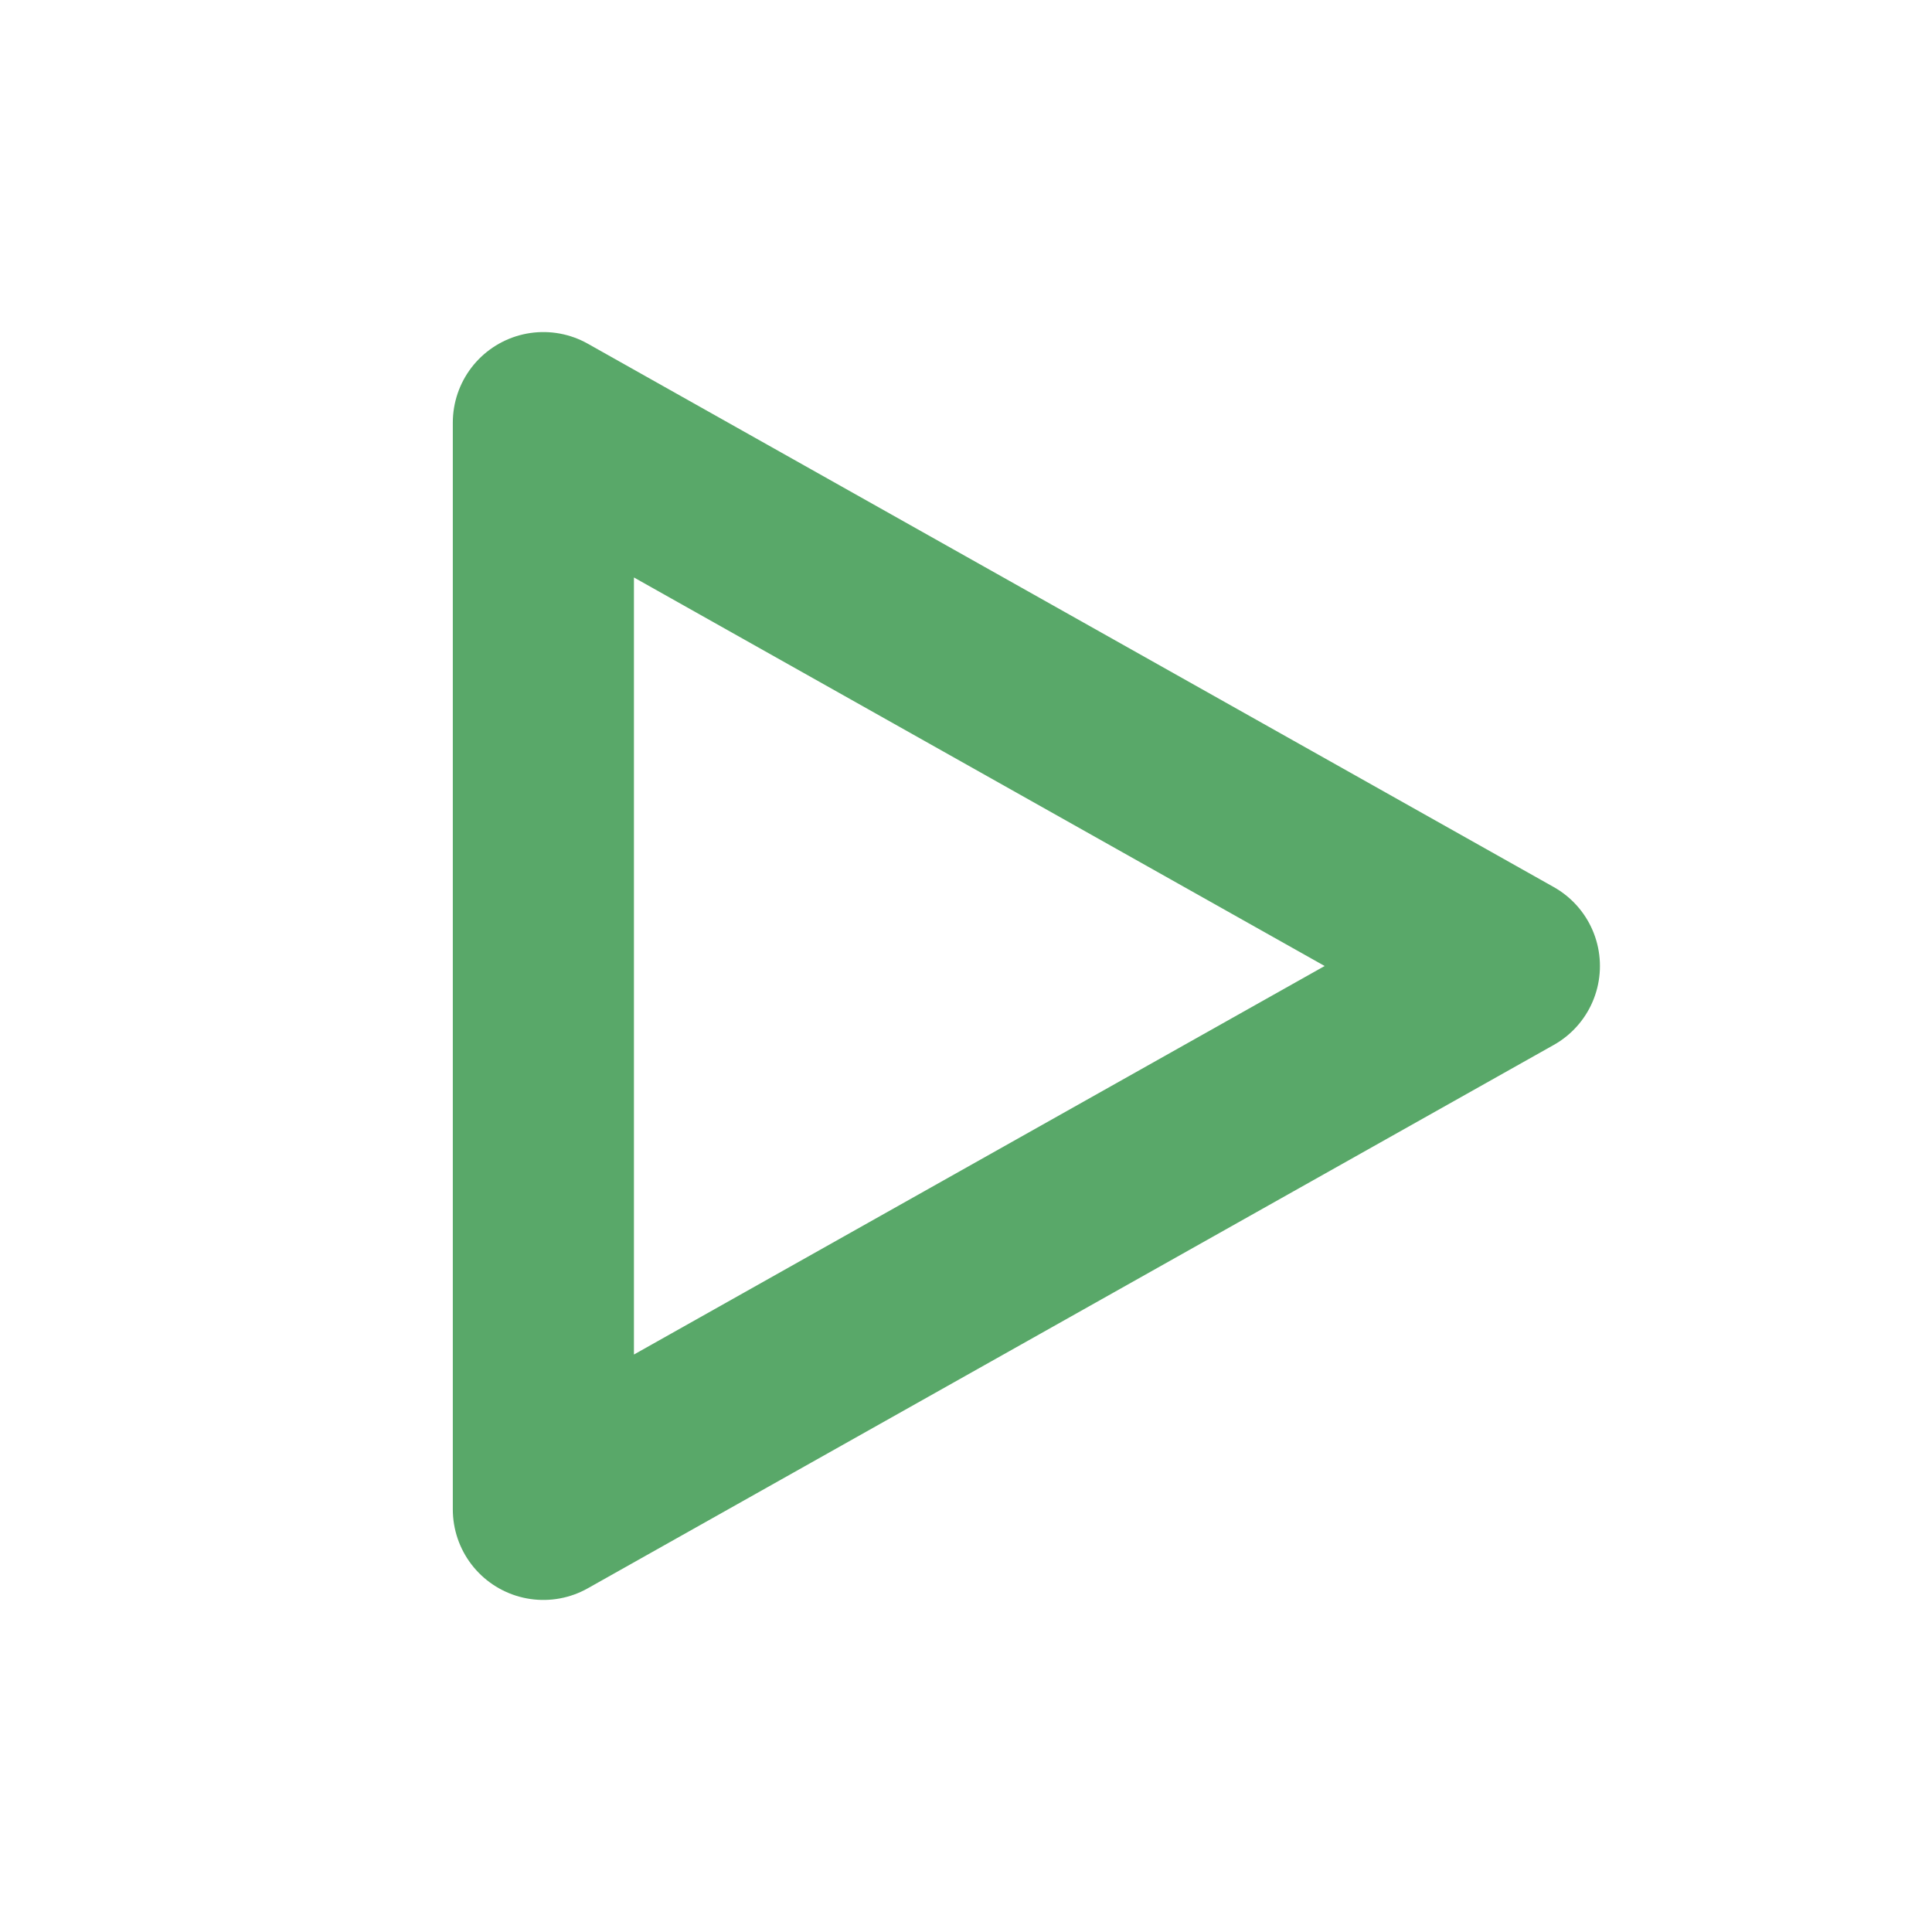
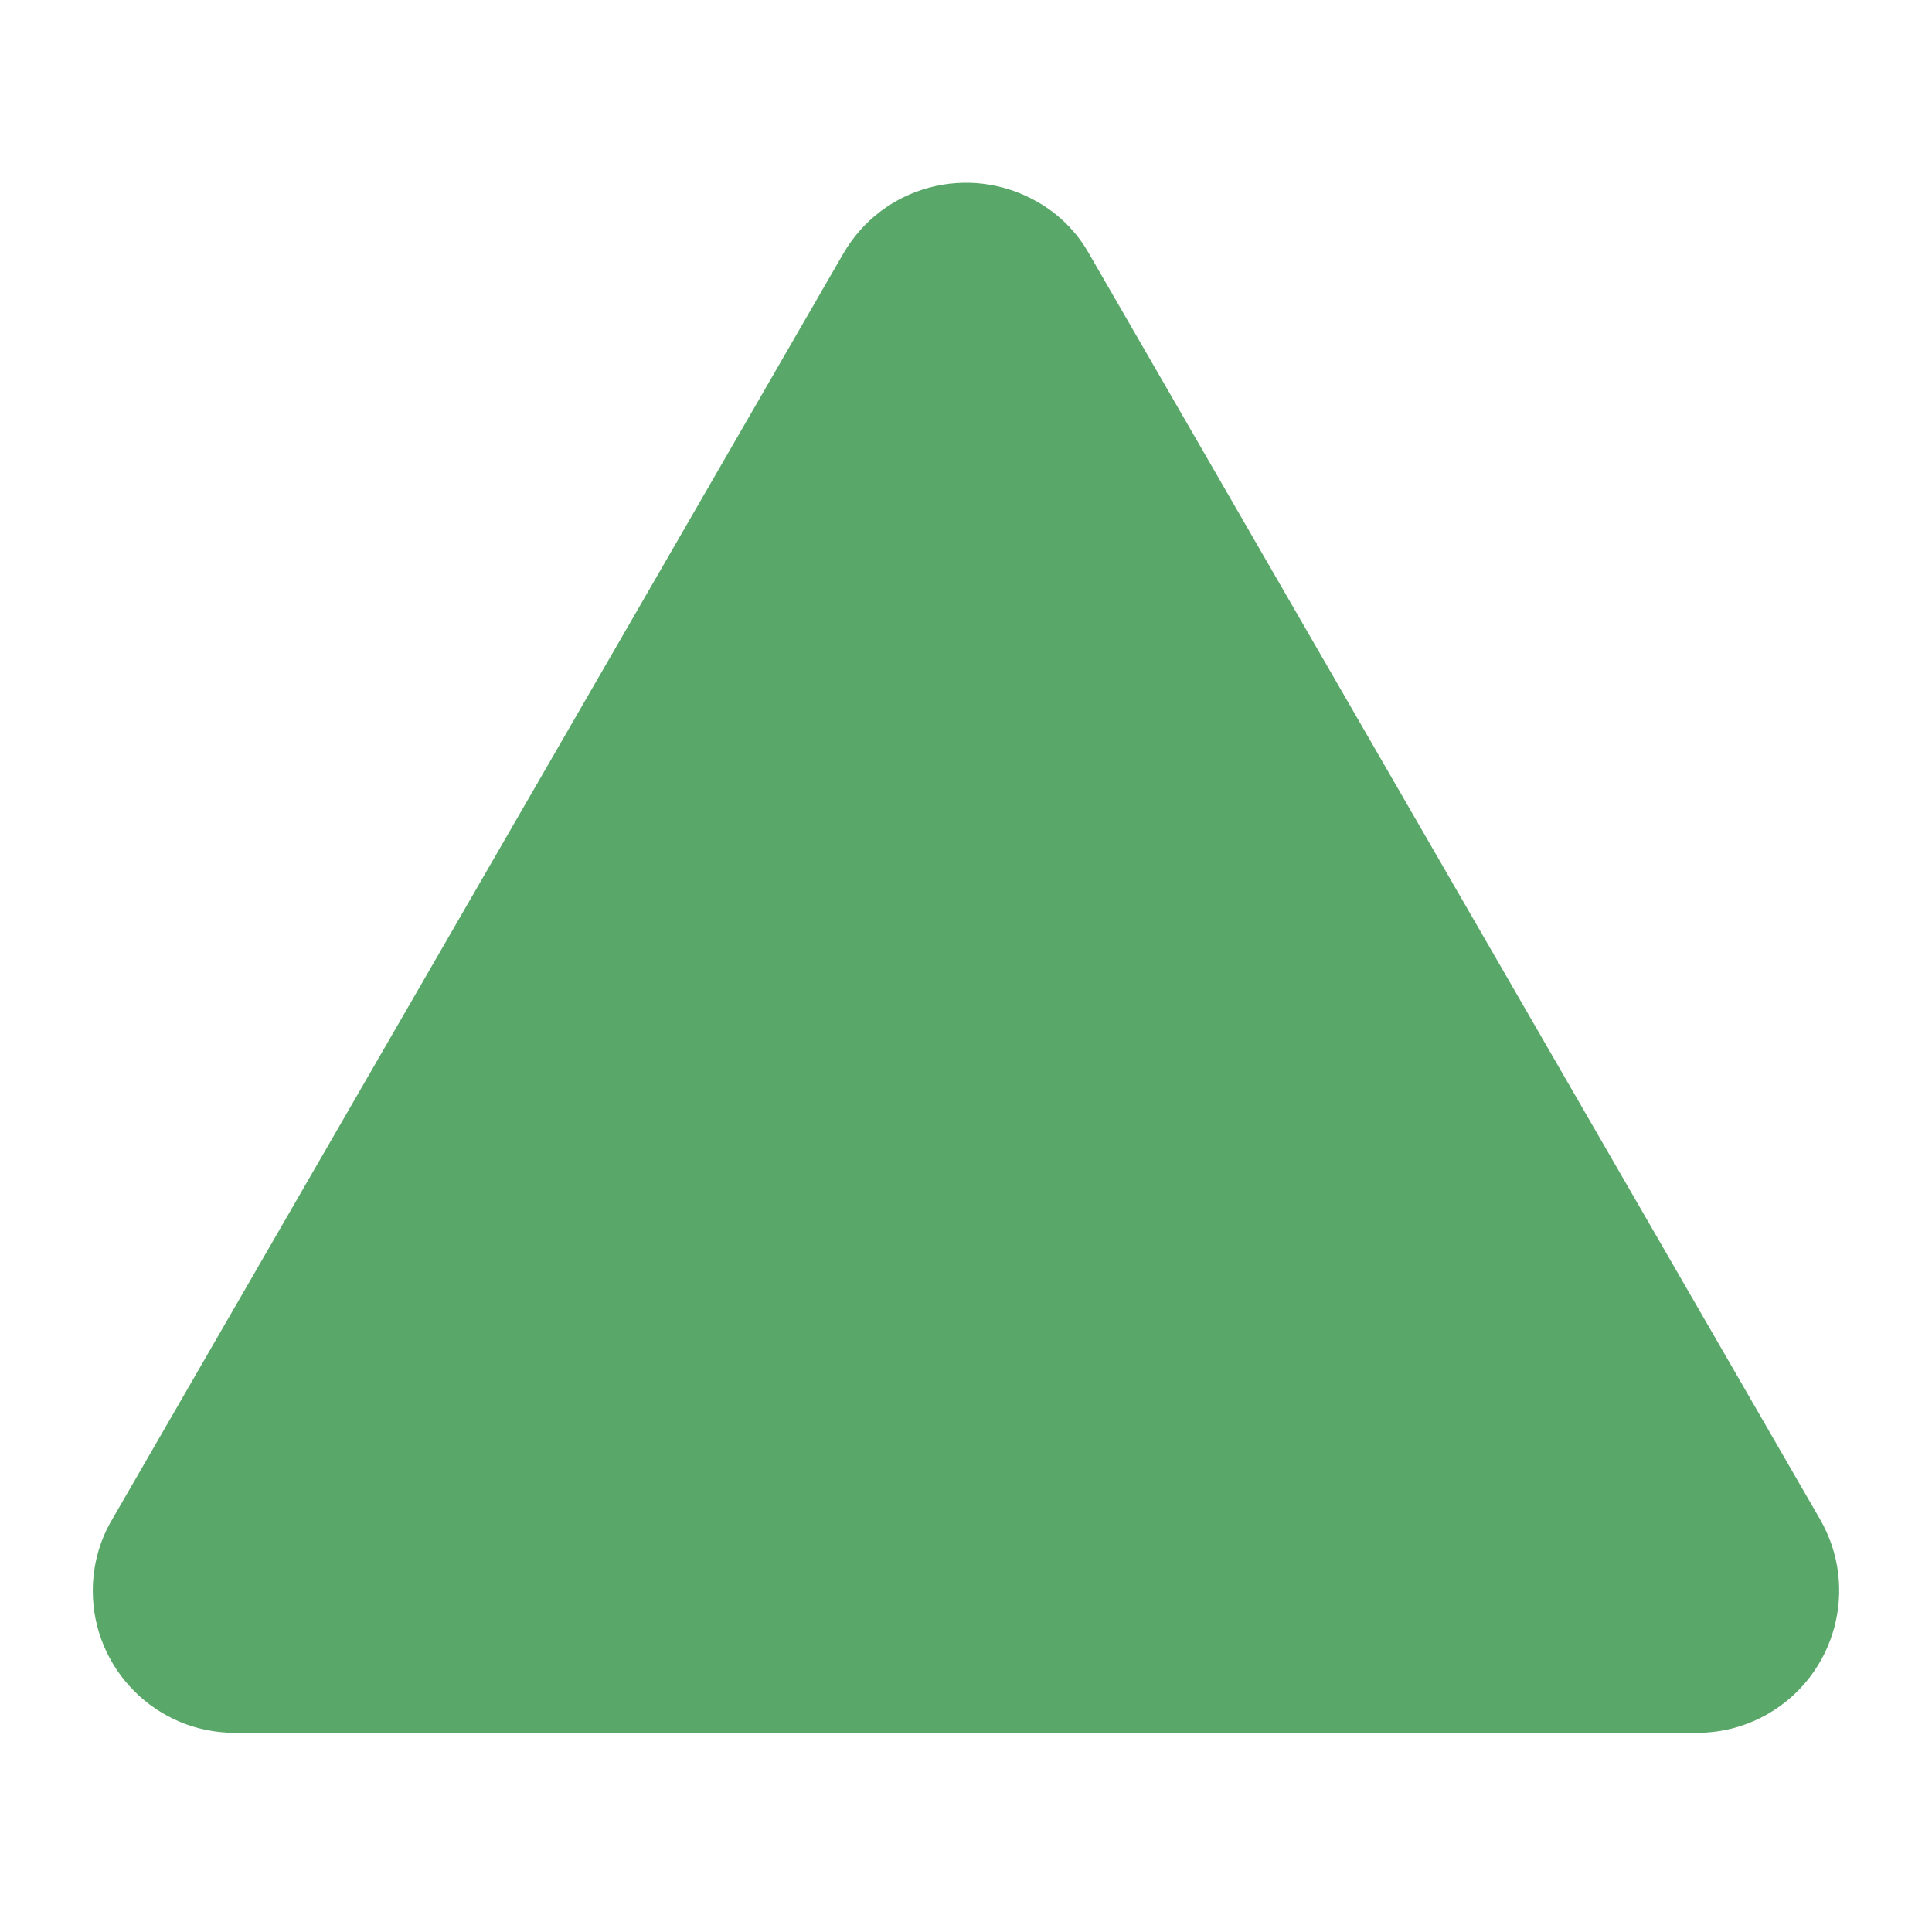
- <svg xmlns="http://www.w3.org/2000/svg" width="16" height="16" viewBox="0 0 16 16">
-   <path d="M4.5 3.5 L12.5 8 L4.5 12.5 Z" fill="none" stroke="#59A869" stroke-width="1.5" stroke-linejoin="round" />
+ <svg xmlns="http://www.w3.org/2000/svg" viewBox="0 0 354 354">
+   <path d="M199.5,46.4l134,232c7.2,12.5,2.9,28.4-9.5,35.6c-4,2.3-8.4,3.5-13,3.5H43c-14.4,0-26-11.7-26-26c0-4.6,1.2-9.1,3.5-13  l134-232c7.2-12.5,23.1-16.7,35.6-9.5C194,39.2,197.3,42.5,199.5,46.4z" fill="#59A869" />
</svg>
